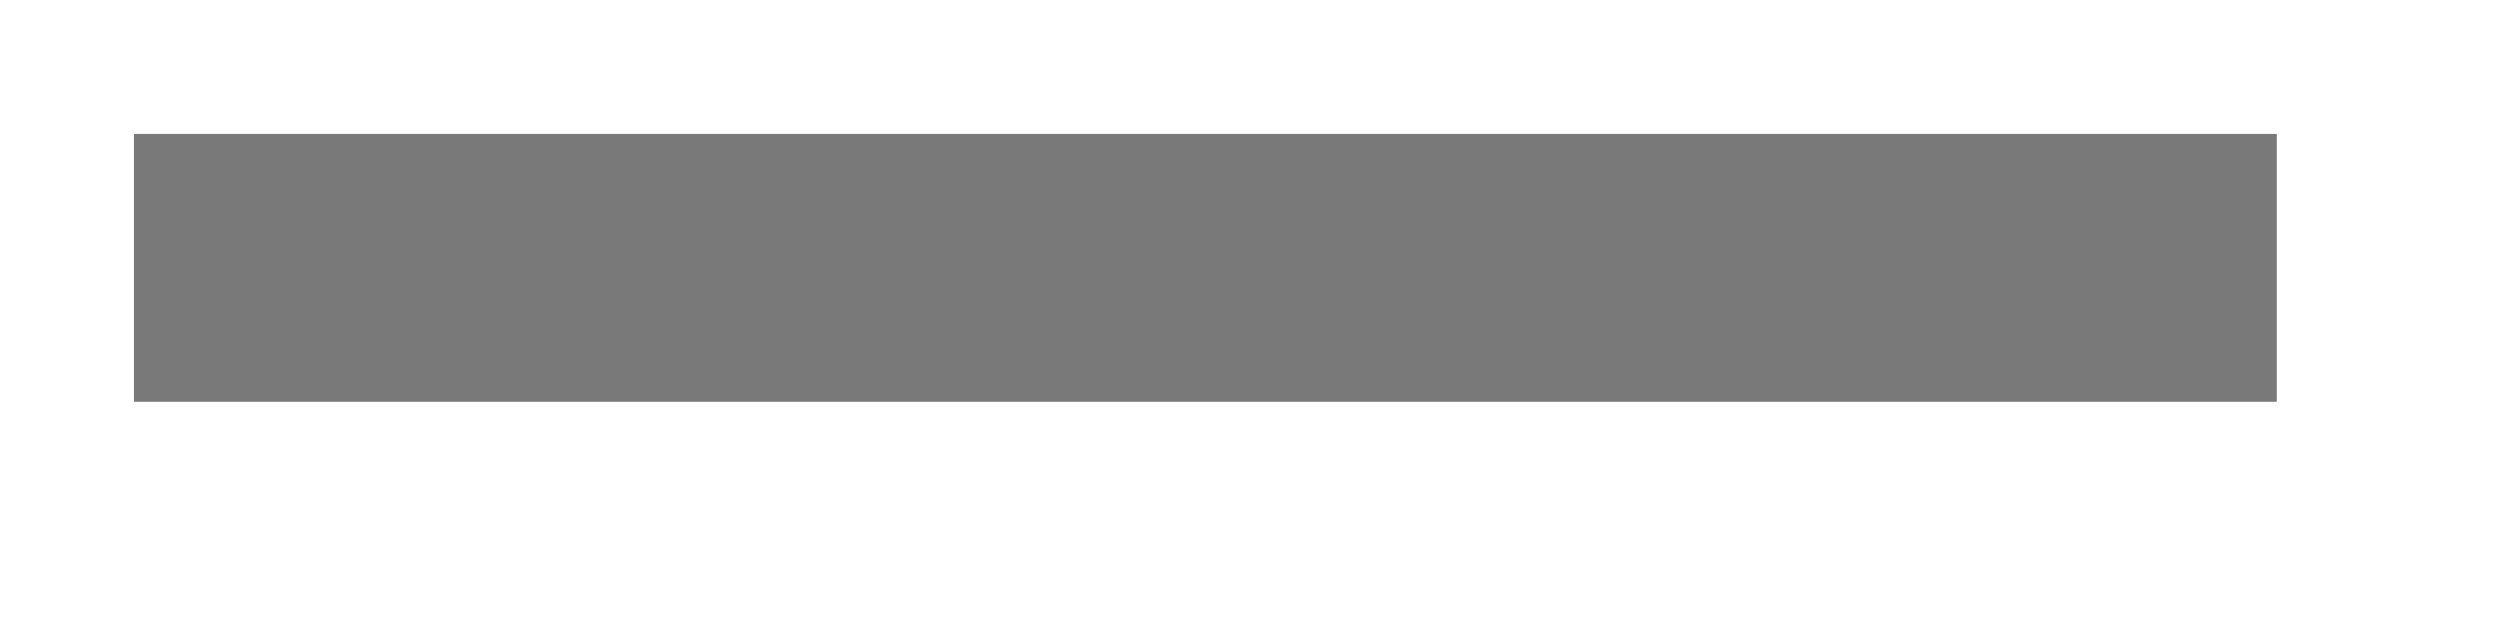
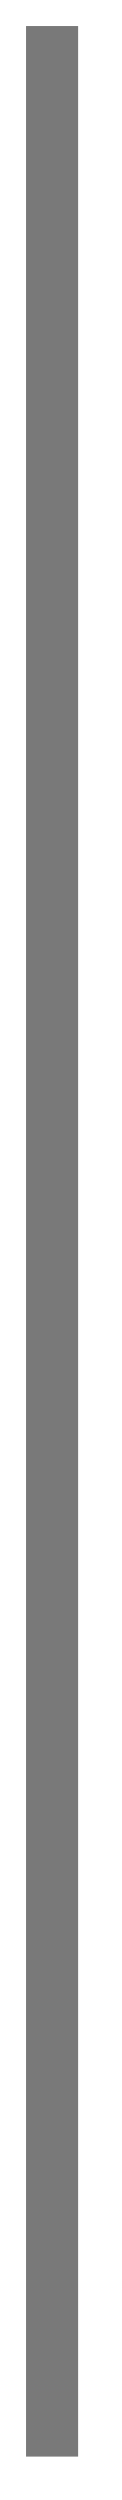
- <svg xmlns="http://www.w3.org/2000/svg" version="1.1" width="28px" height="7px">
-   <g transform="matrix(1 0 0 1 -132.5 -314.5 )">
-     <path d="M 134 317.5  L 158 317.5  " stroke-width="3" stroke="#797979" fill="none" />
+ <svg xmlns="http://www.w3.org/2000/svg" version="1.1" width="7px" height="144px">
+   <g transform="matrix(1 0 0 1 -178.5 -183.5 )">
+     <path d="M 181.5 185  L 181.5 325  " stroke-width="3" stroke="#797979" fill="none" />
  </g>
</svg>
